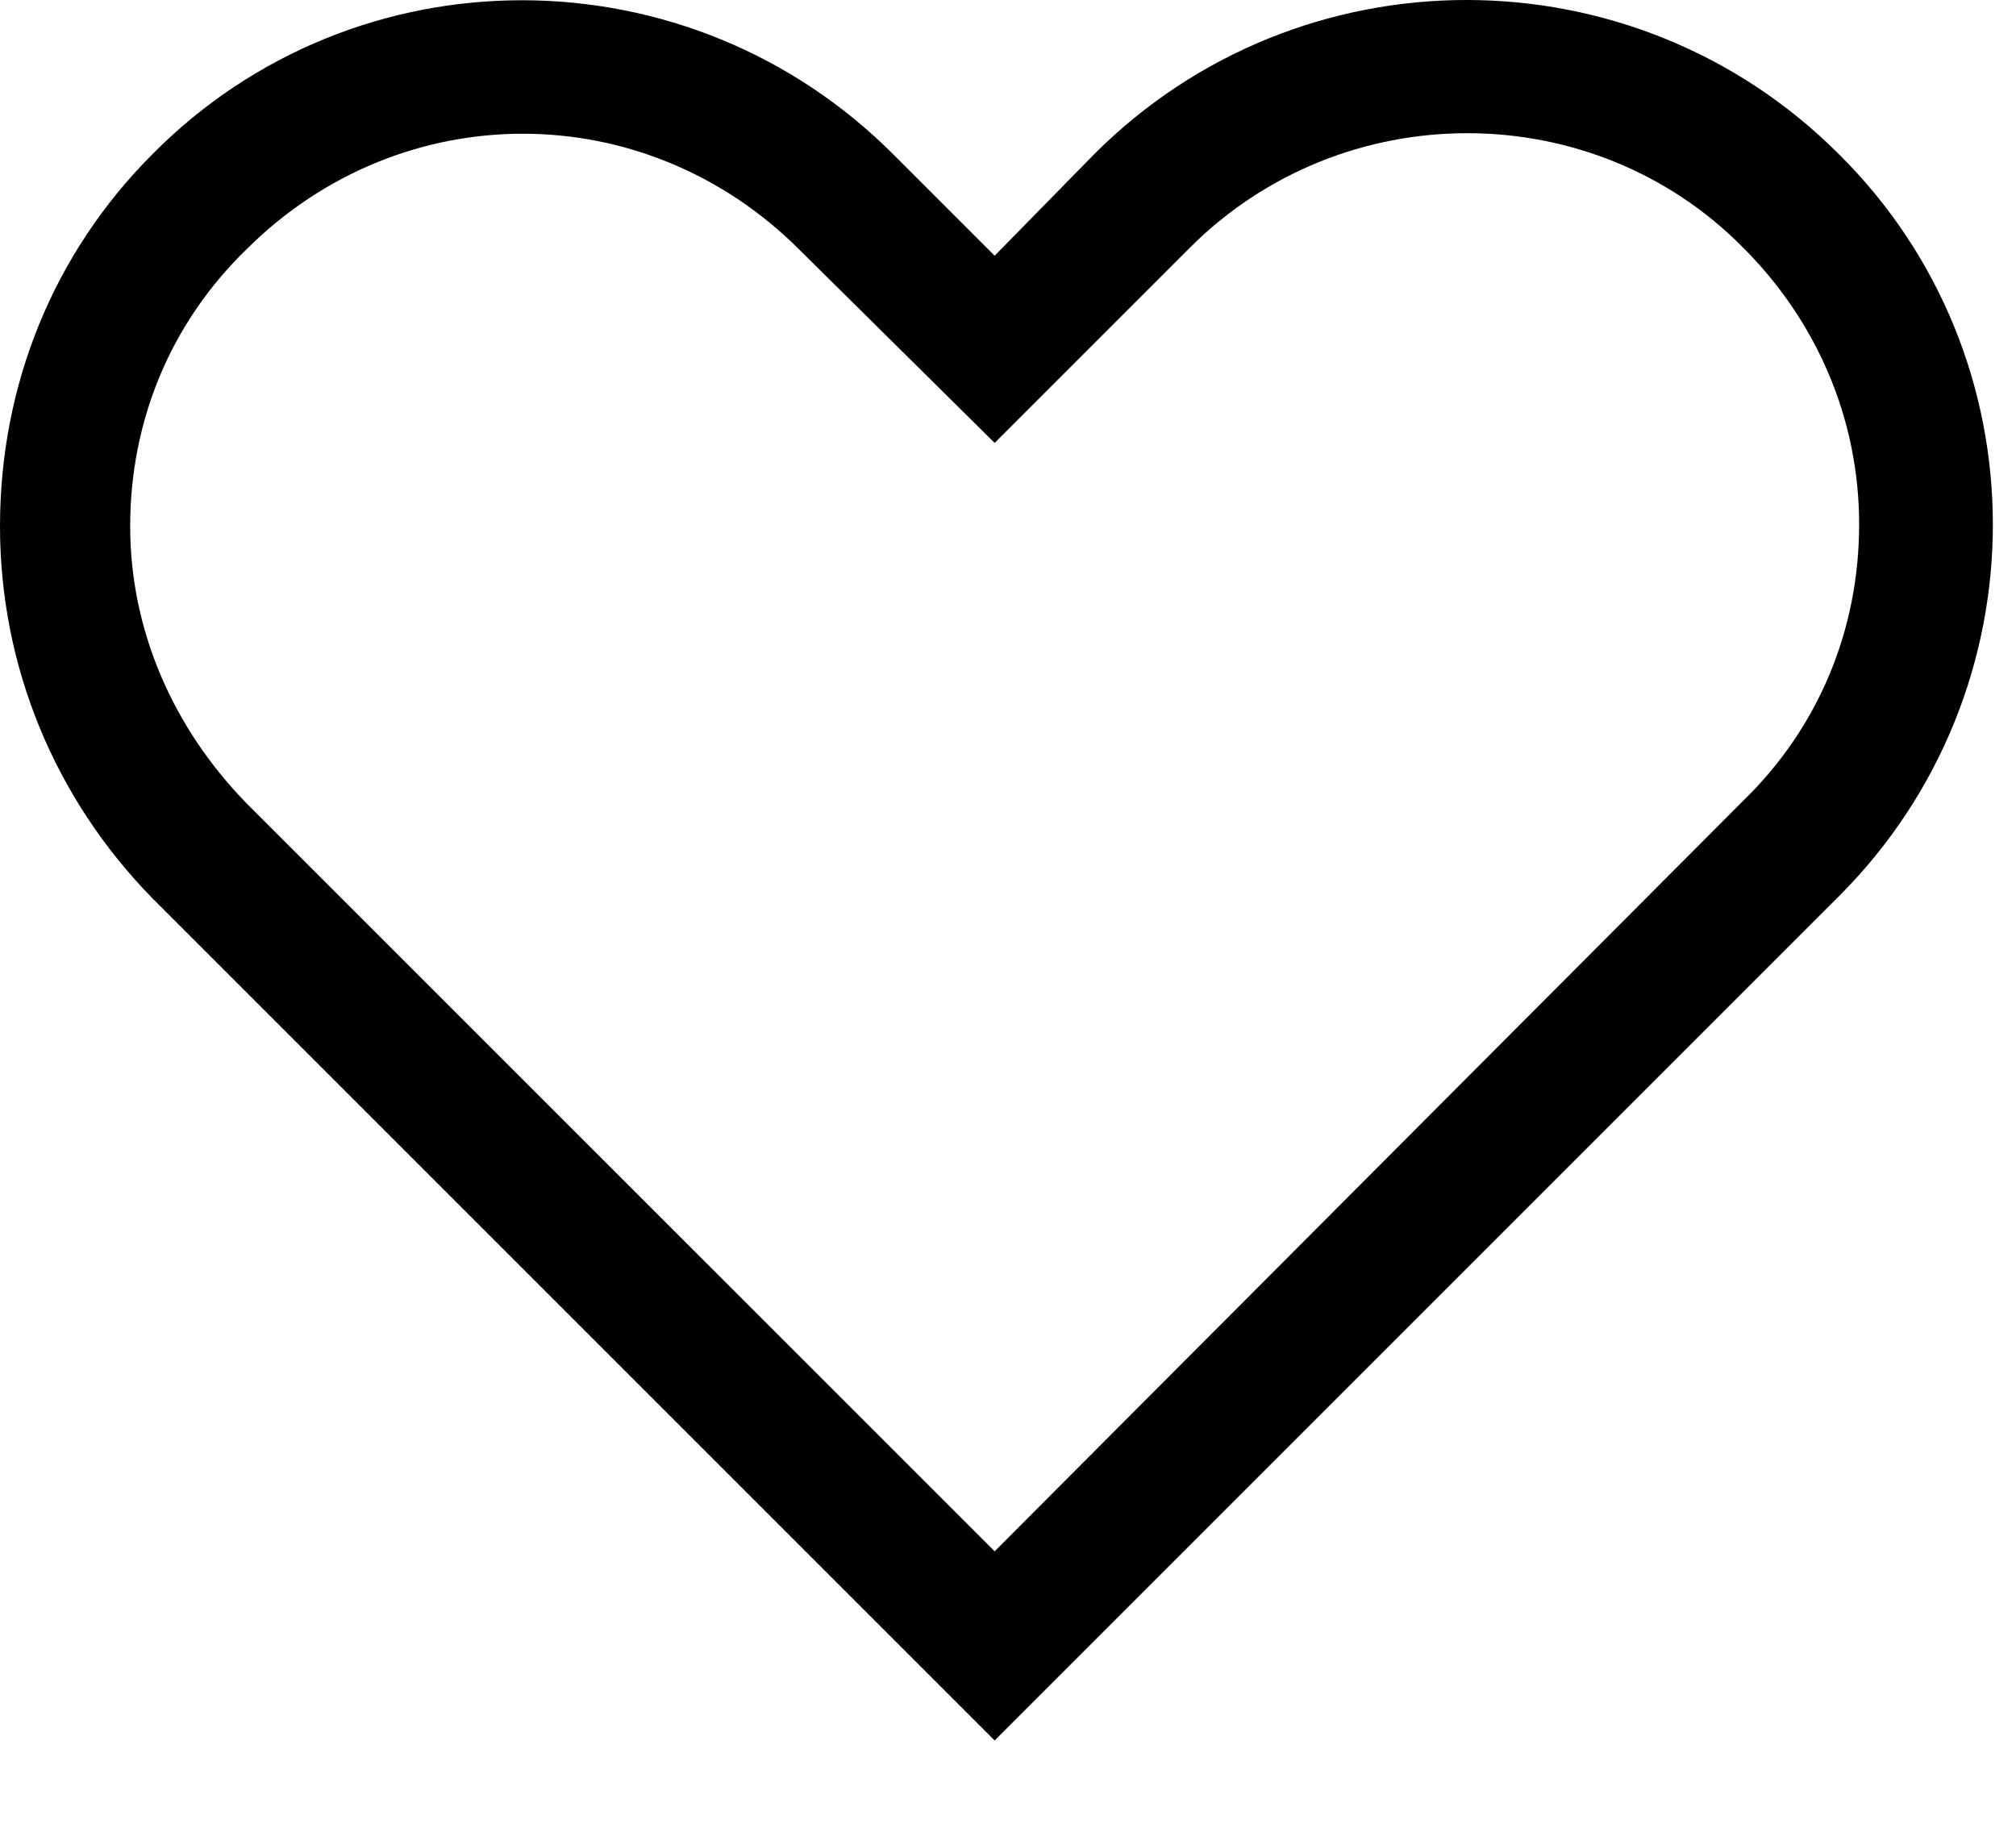
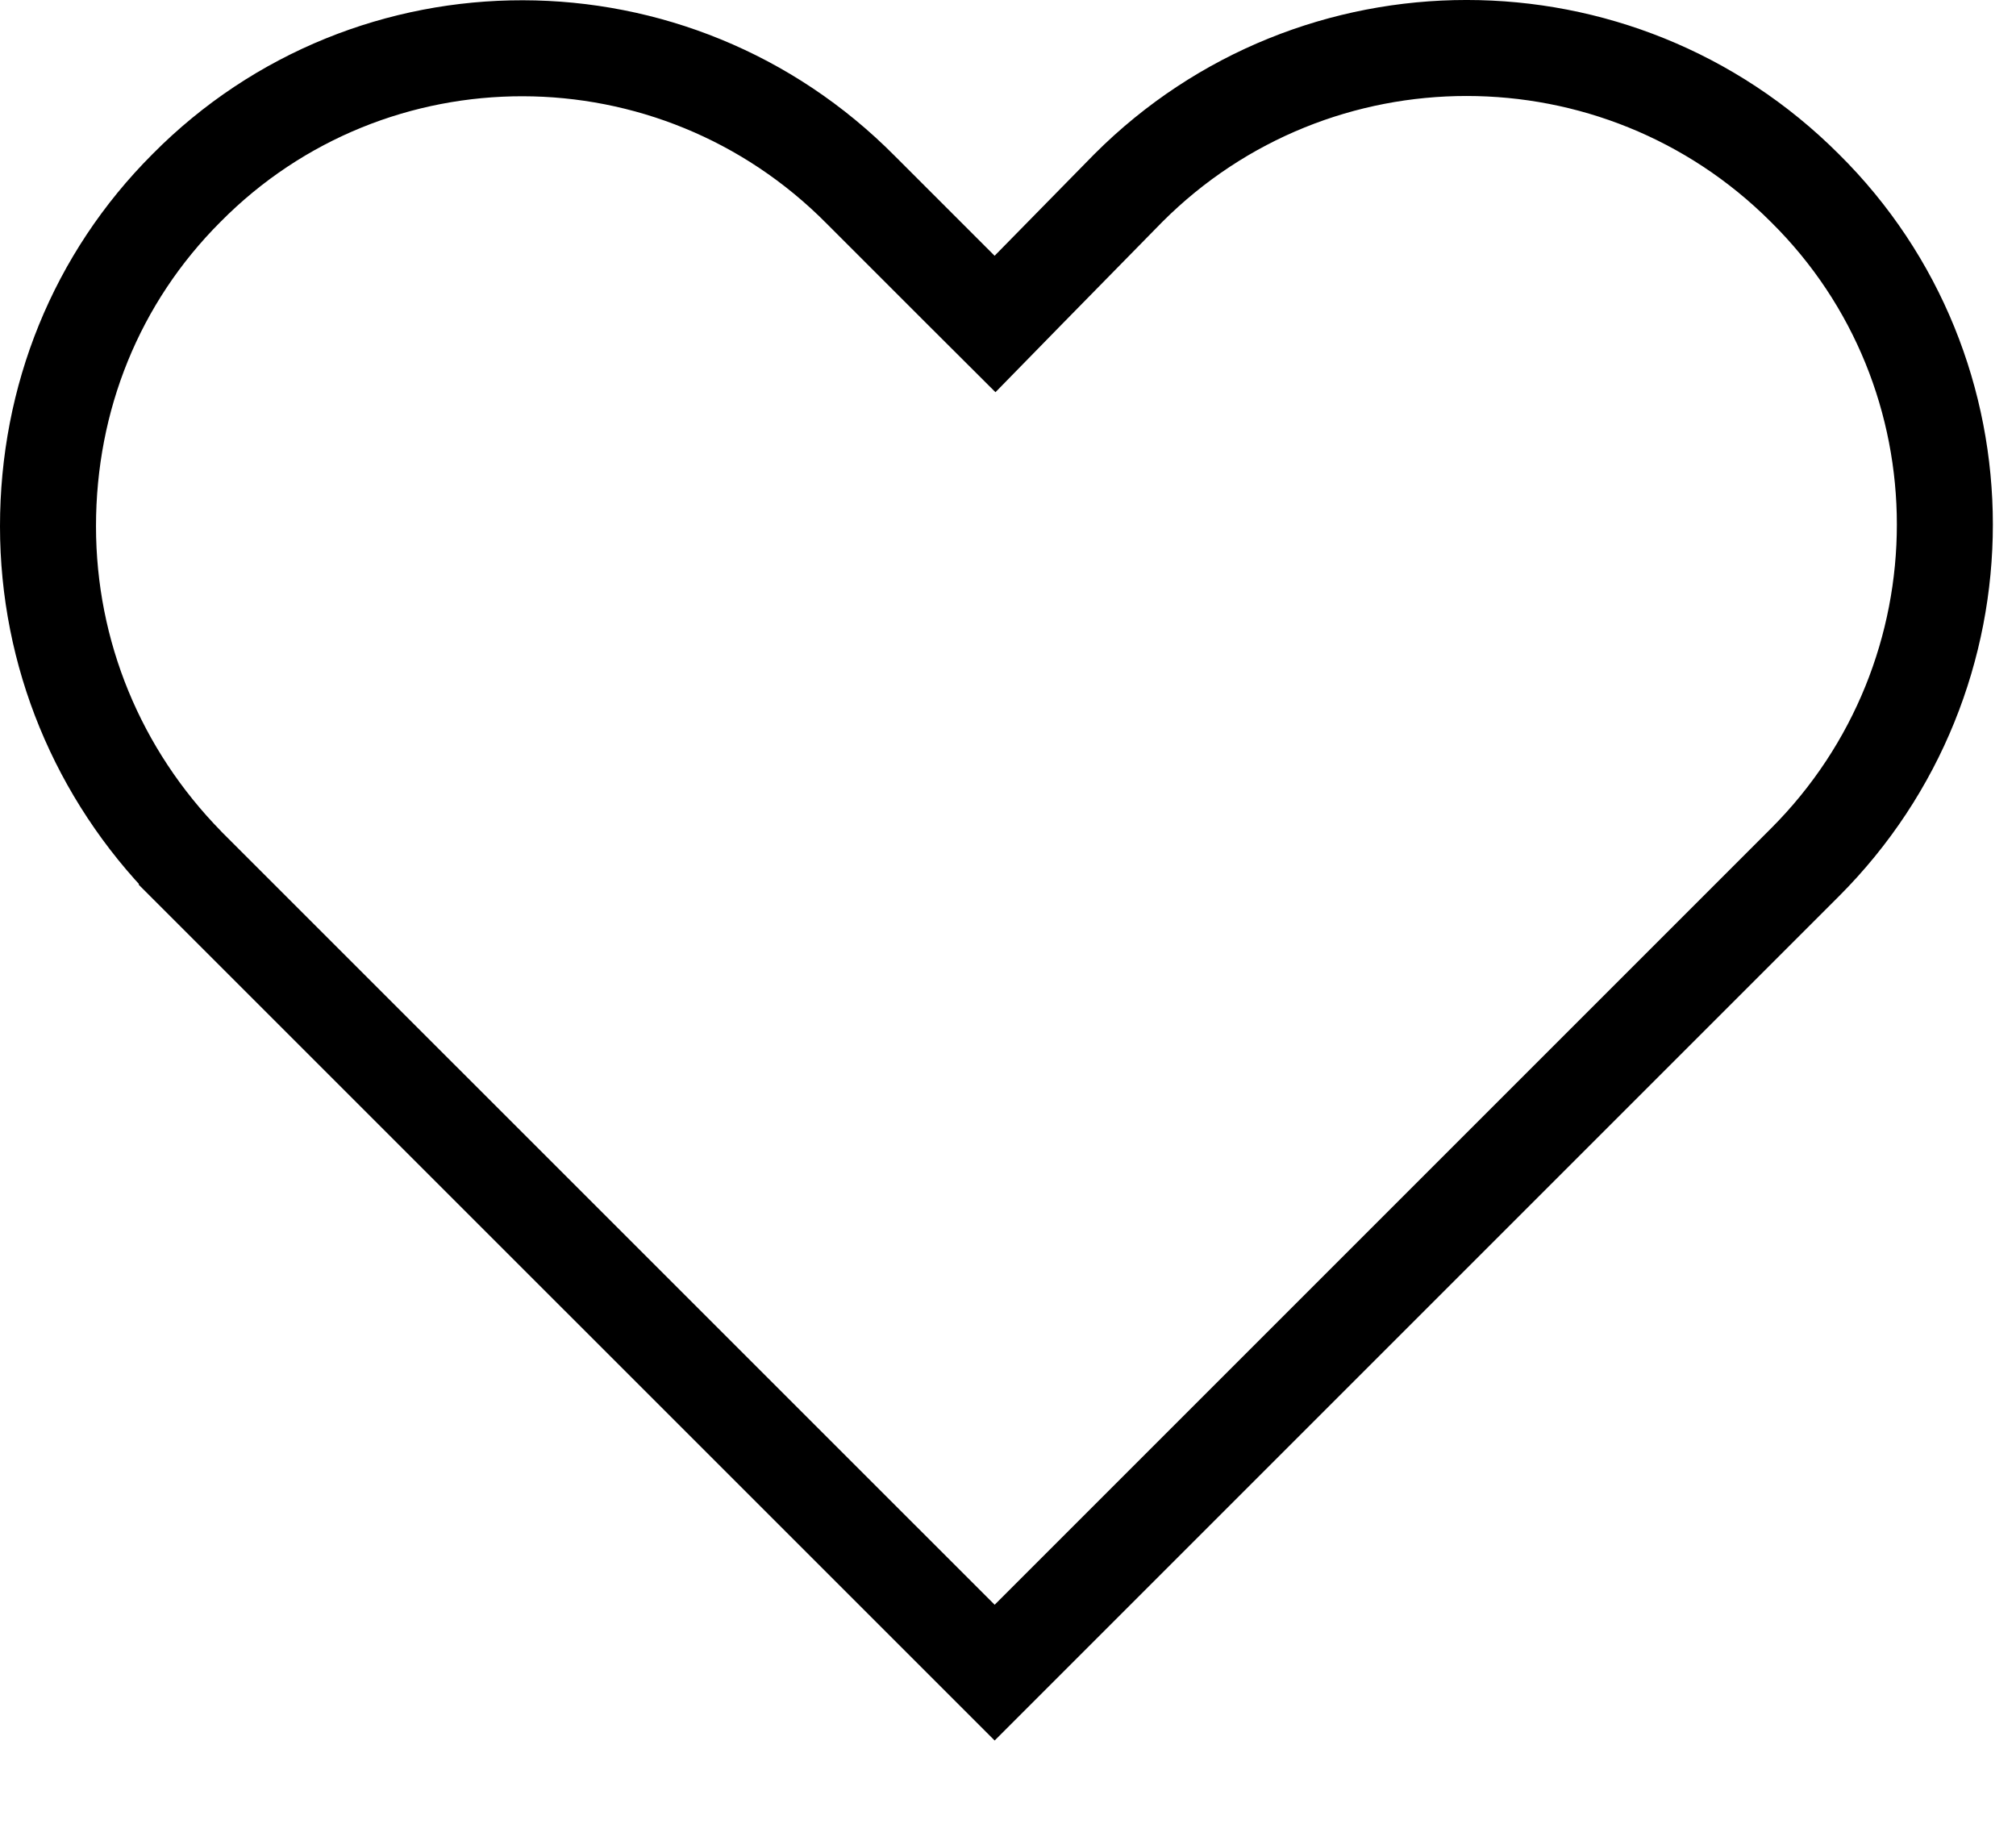
<svg xmlns="http://www.w3.org/2000/svg" width="21" height="19" viewBox="0 0 21 19" fill="none">
-   <path d="M19.154 9.338C21.294 7.198 21.294 3.724 19.154 1.605C17.014 -0.535 13.539 -0.535 11.399 1.605L10.361 2.664L9.323 1.626C7.183 -0.535 3.708 -0.535 1.589 1.605C0.551 2.643 0 4.02 0 5.482C0 6.944 0.572 8.321 1.589 9.359L10.361 18.131L19.154 9.338ZM1.356 5.482C1.356 4.38 1.78 3.363 2.564 2.601C3.369 1.796 4.407 1.393 5.445 1.393C6.484 1.393 7.522 1.796 8.327 2.601L10.361 4.614L12.395 2.58C13.984 0.99 16.59 0.99 18.158 2.58C18.921 3.342 19.366 4.359 19.366 5.461C19.366 6.563 18.942 7.58 18.158 8.342L10.361 16.16L2.564 8.364C1.801 7.58 1.356 6.563 1.356 5.482Z" fill="black" />
+   <path d="M18.8 1.958L18.802 1.96C20.744 3.882 20.746 7.039 18.8 8.985L10.361 17.424L1.946 9.01C1.946 9.009 1.945 9.008 1.945 9.008C1.019 8.062 0.5 6.811 0.5 5.482C0.5 4.149 1.001 2.9 1.943 1.958L1.943 1.958L1.944 1.957C3.866 0.016 7.022 0.013 8.967 1.978L8.969 1.98L10.007 3.018L10.365 3.375L10.718 3.014L11.755 1.957C13.699 0.014 16.856 0.014 18.8 1.958Z" stroke="black" />
</svg>
